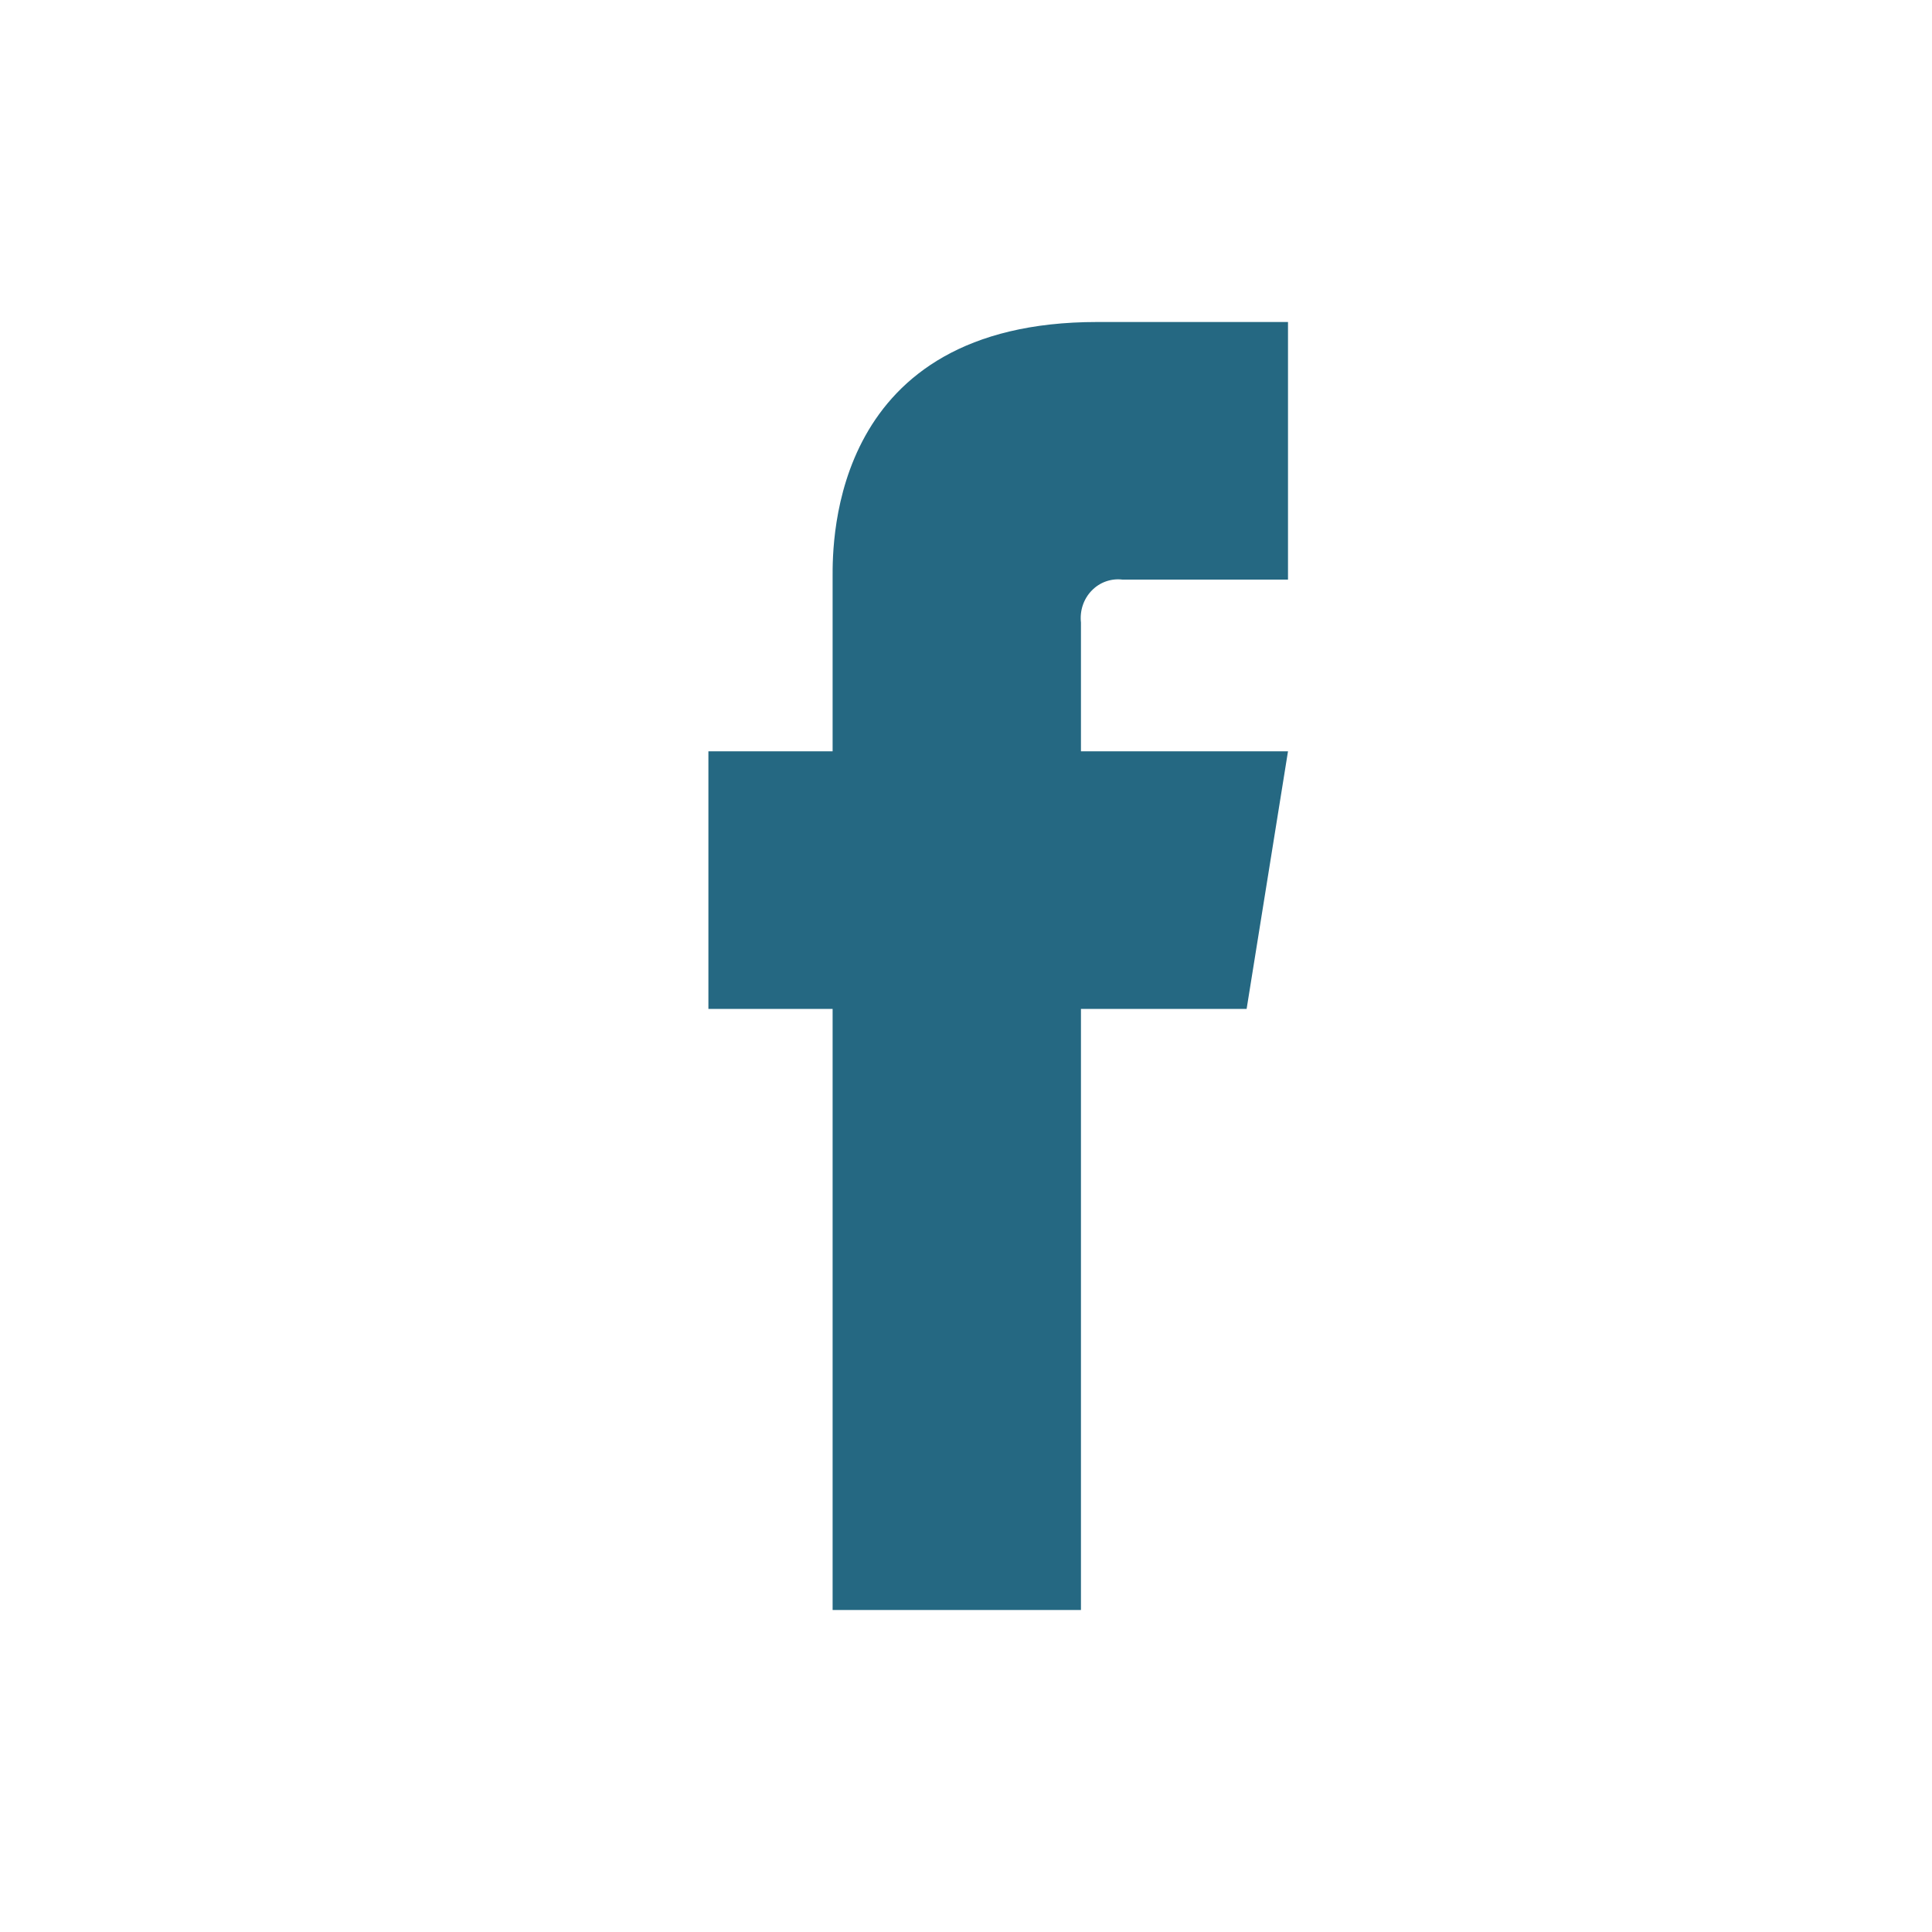
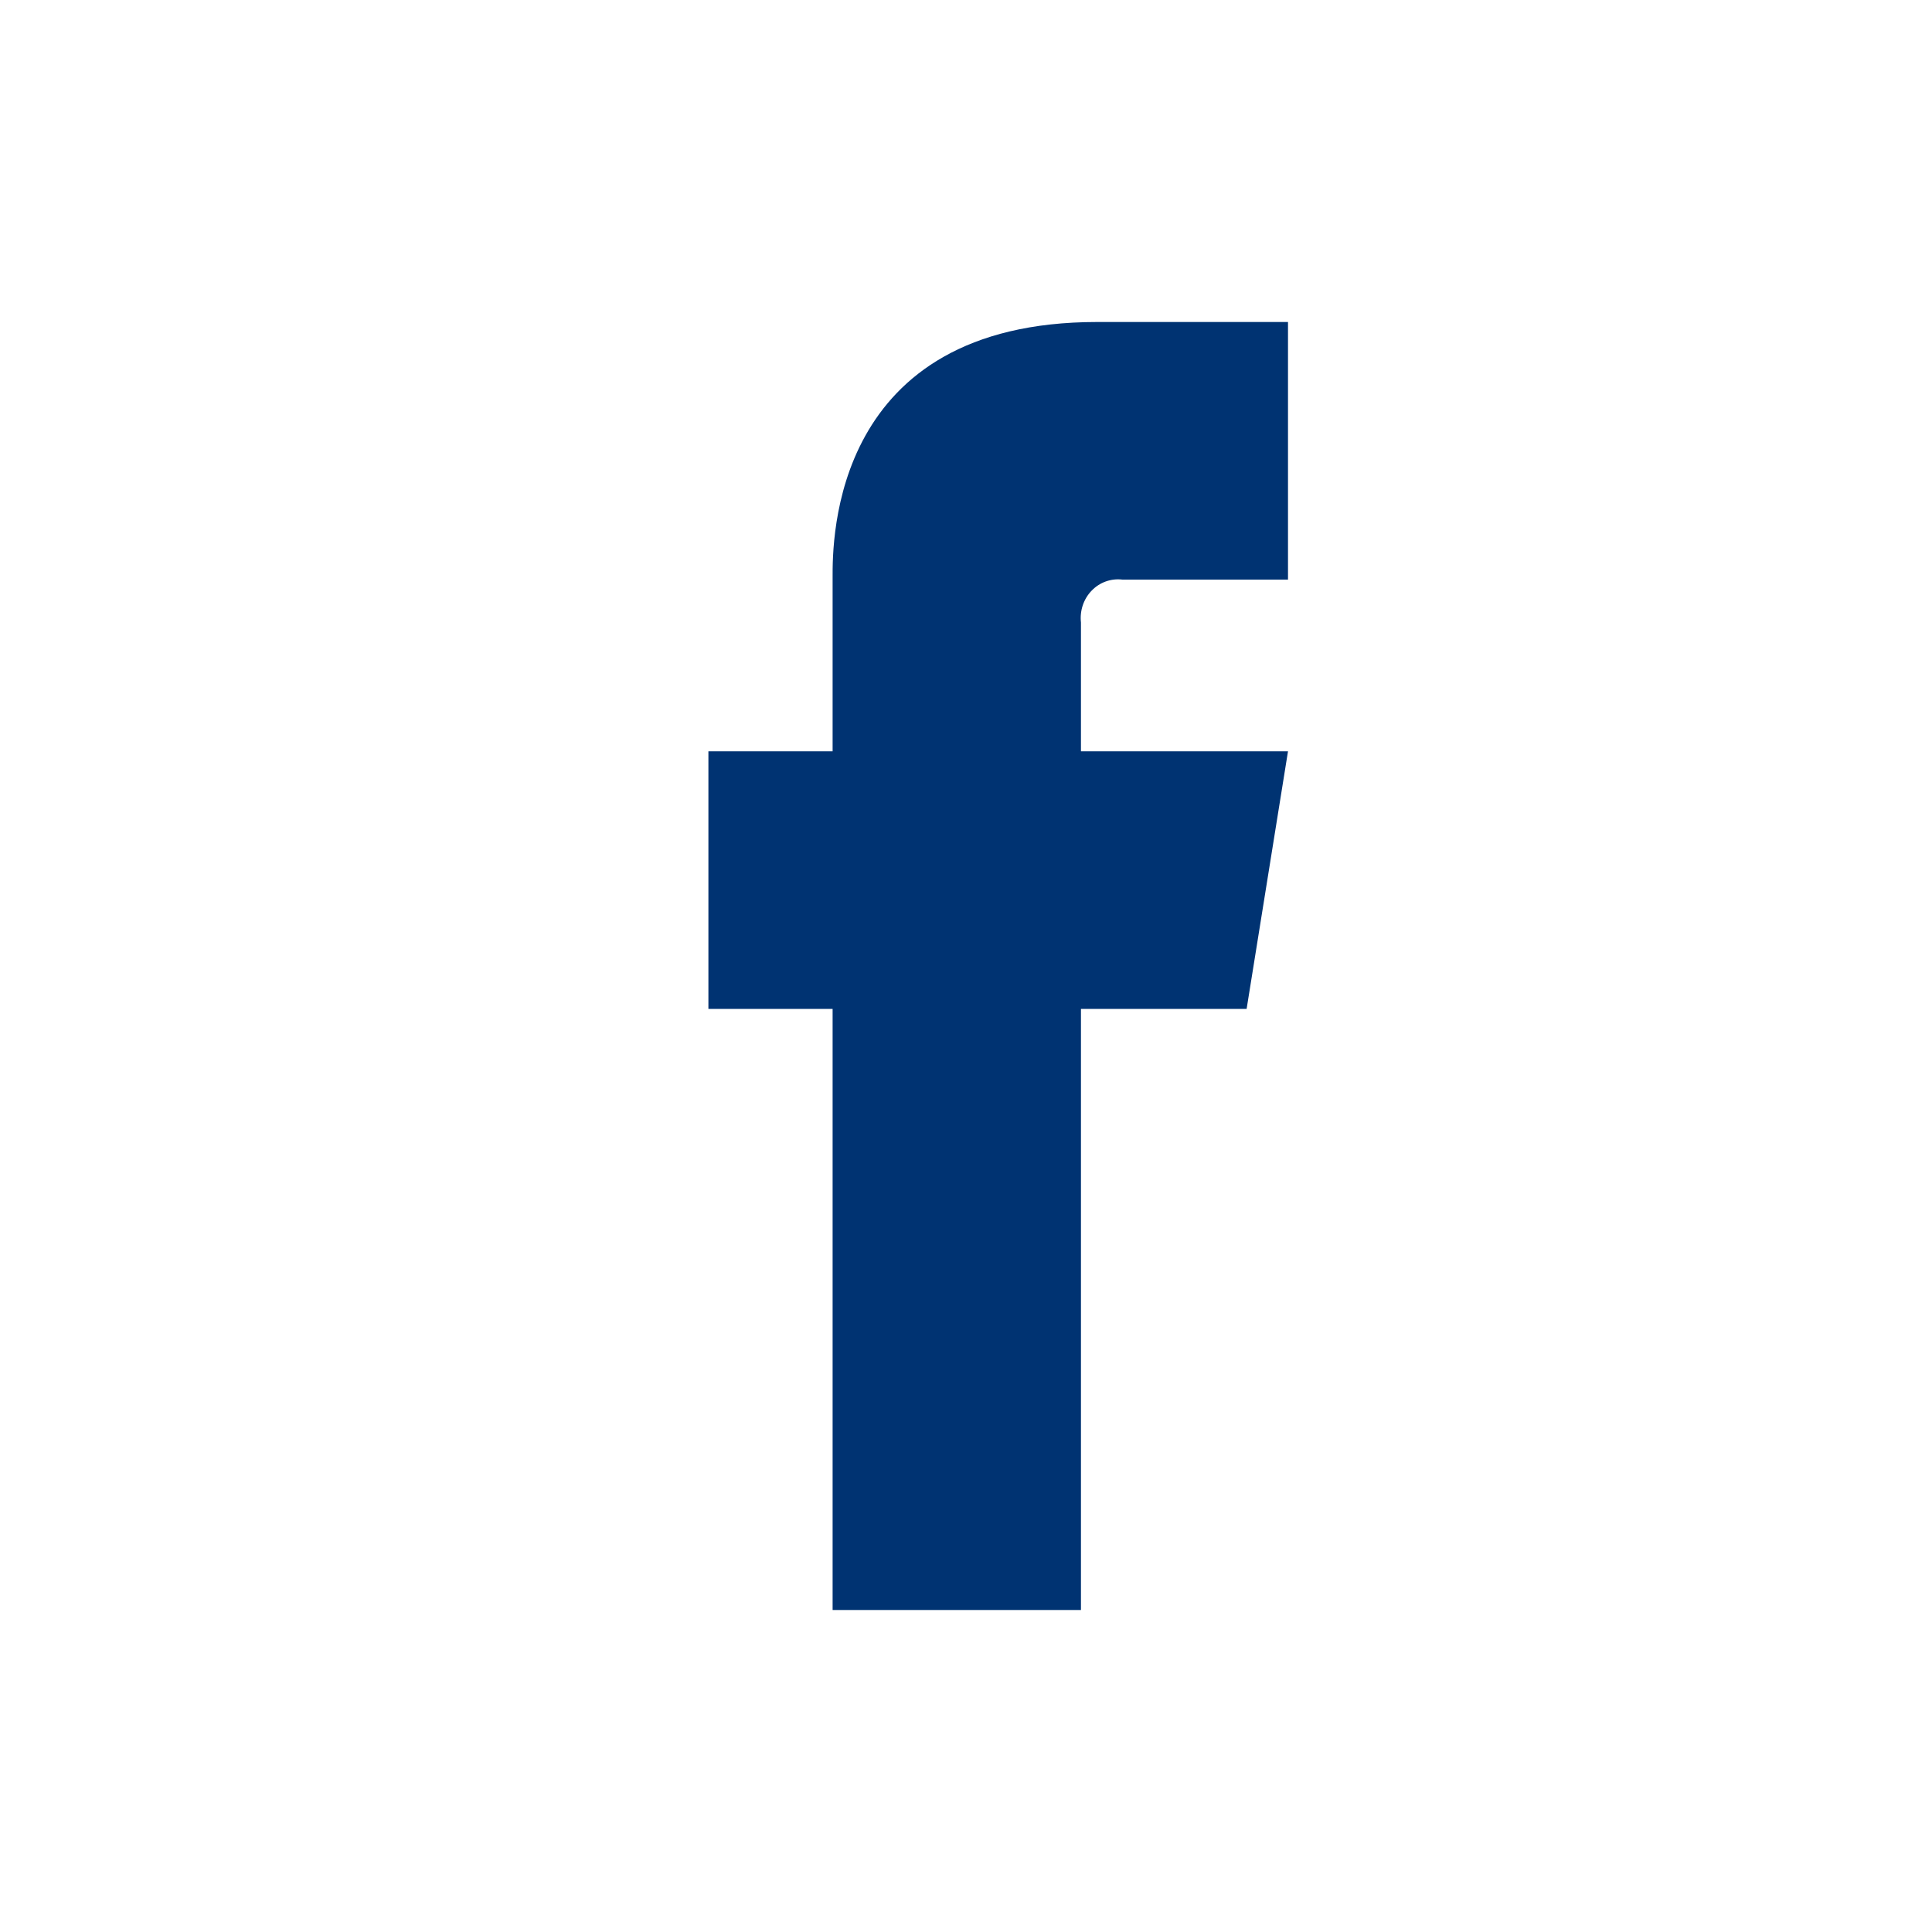
<svg xmlns="http://www.w3.org/2000/svg" width="24" height="24" viewBox="0 0 24 24" fill="none">
  <g id="social">
-     <path id="facebook" fill-rule="evenodd" clip-rule="evenodd" d="M10.343 9.333V7.2C10.343 7.193 10.343 7.186 10.343 7.177C10.341 6.709 10.334 4 13.629 4H16V7.2H13.943C13.802 7.183 13.661 7.233 13.561 7.337C13.46 7.441 13.412 7.587 13.428 7.733V9.333H16L15.486 12.533H13.428V20H10.343V12.533H8.8V9.333H10.343Z" fill="#256882" />
+     <path id="facebook" fill-rule="evenodd" clip-rule="evenodd" d="M10.343 9.333V7.2C10.343 7.193 10.343 7.186 10.343 7.177C10.341 6.709 10.334 4 13.629 4H16V7.2H13.943C13.802 7.183 13.661 7.233 13.561 7.337C13.46 7.441 13.412 7.587 13.428 7.733V9.333H16L15.486 12.533H13.428V20H10.343V12.533H8.8V9.333H10.343Z" fill="#003372" />
  </g>
</svg>
